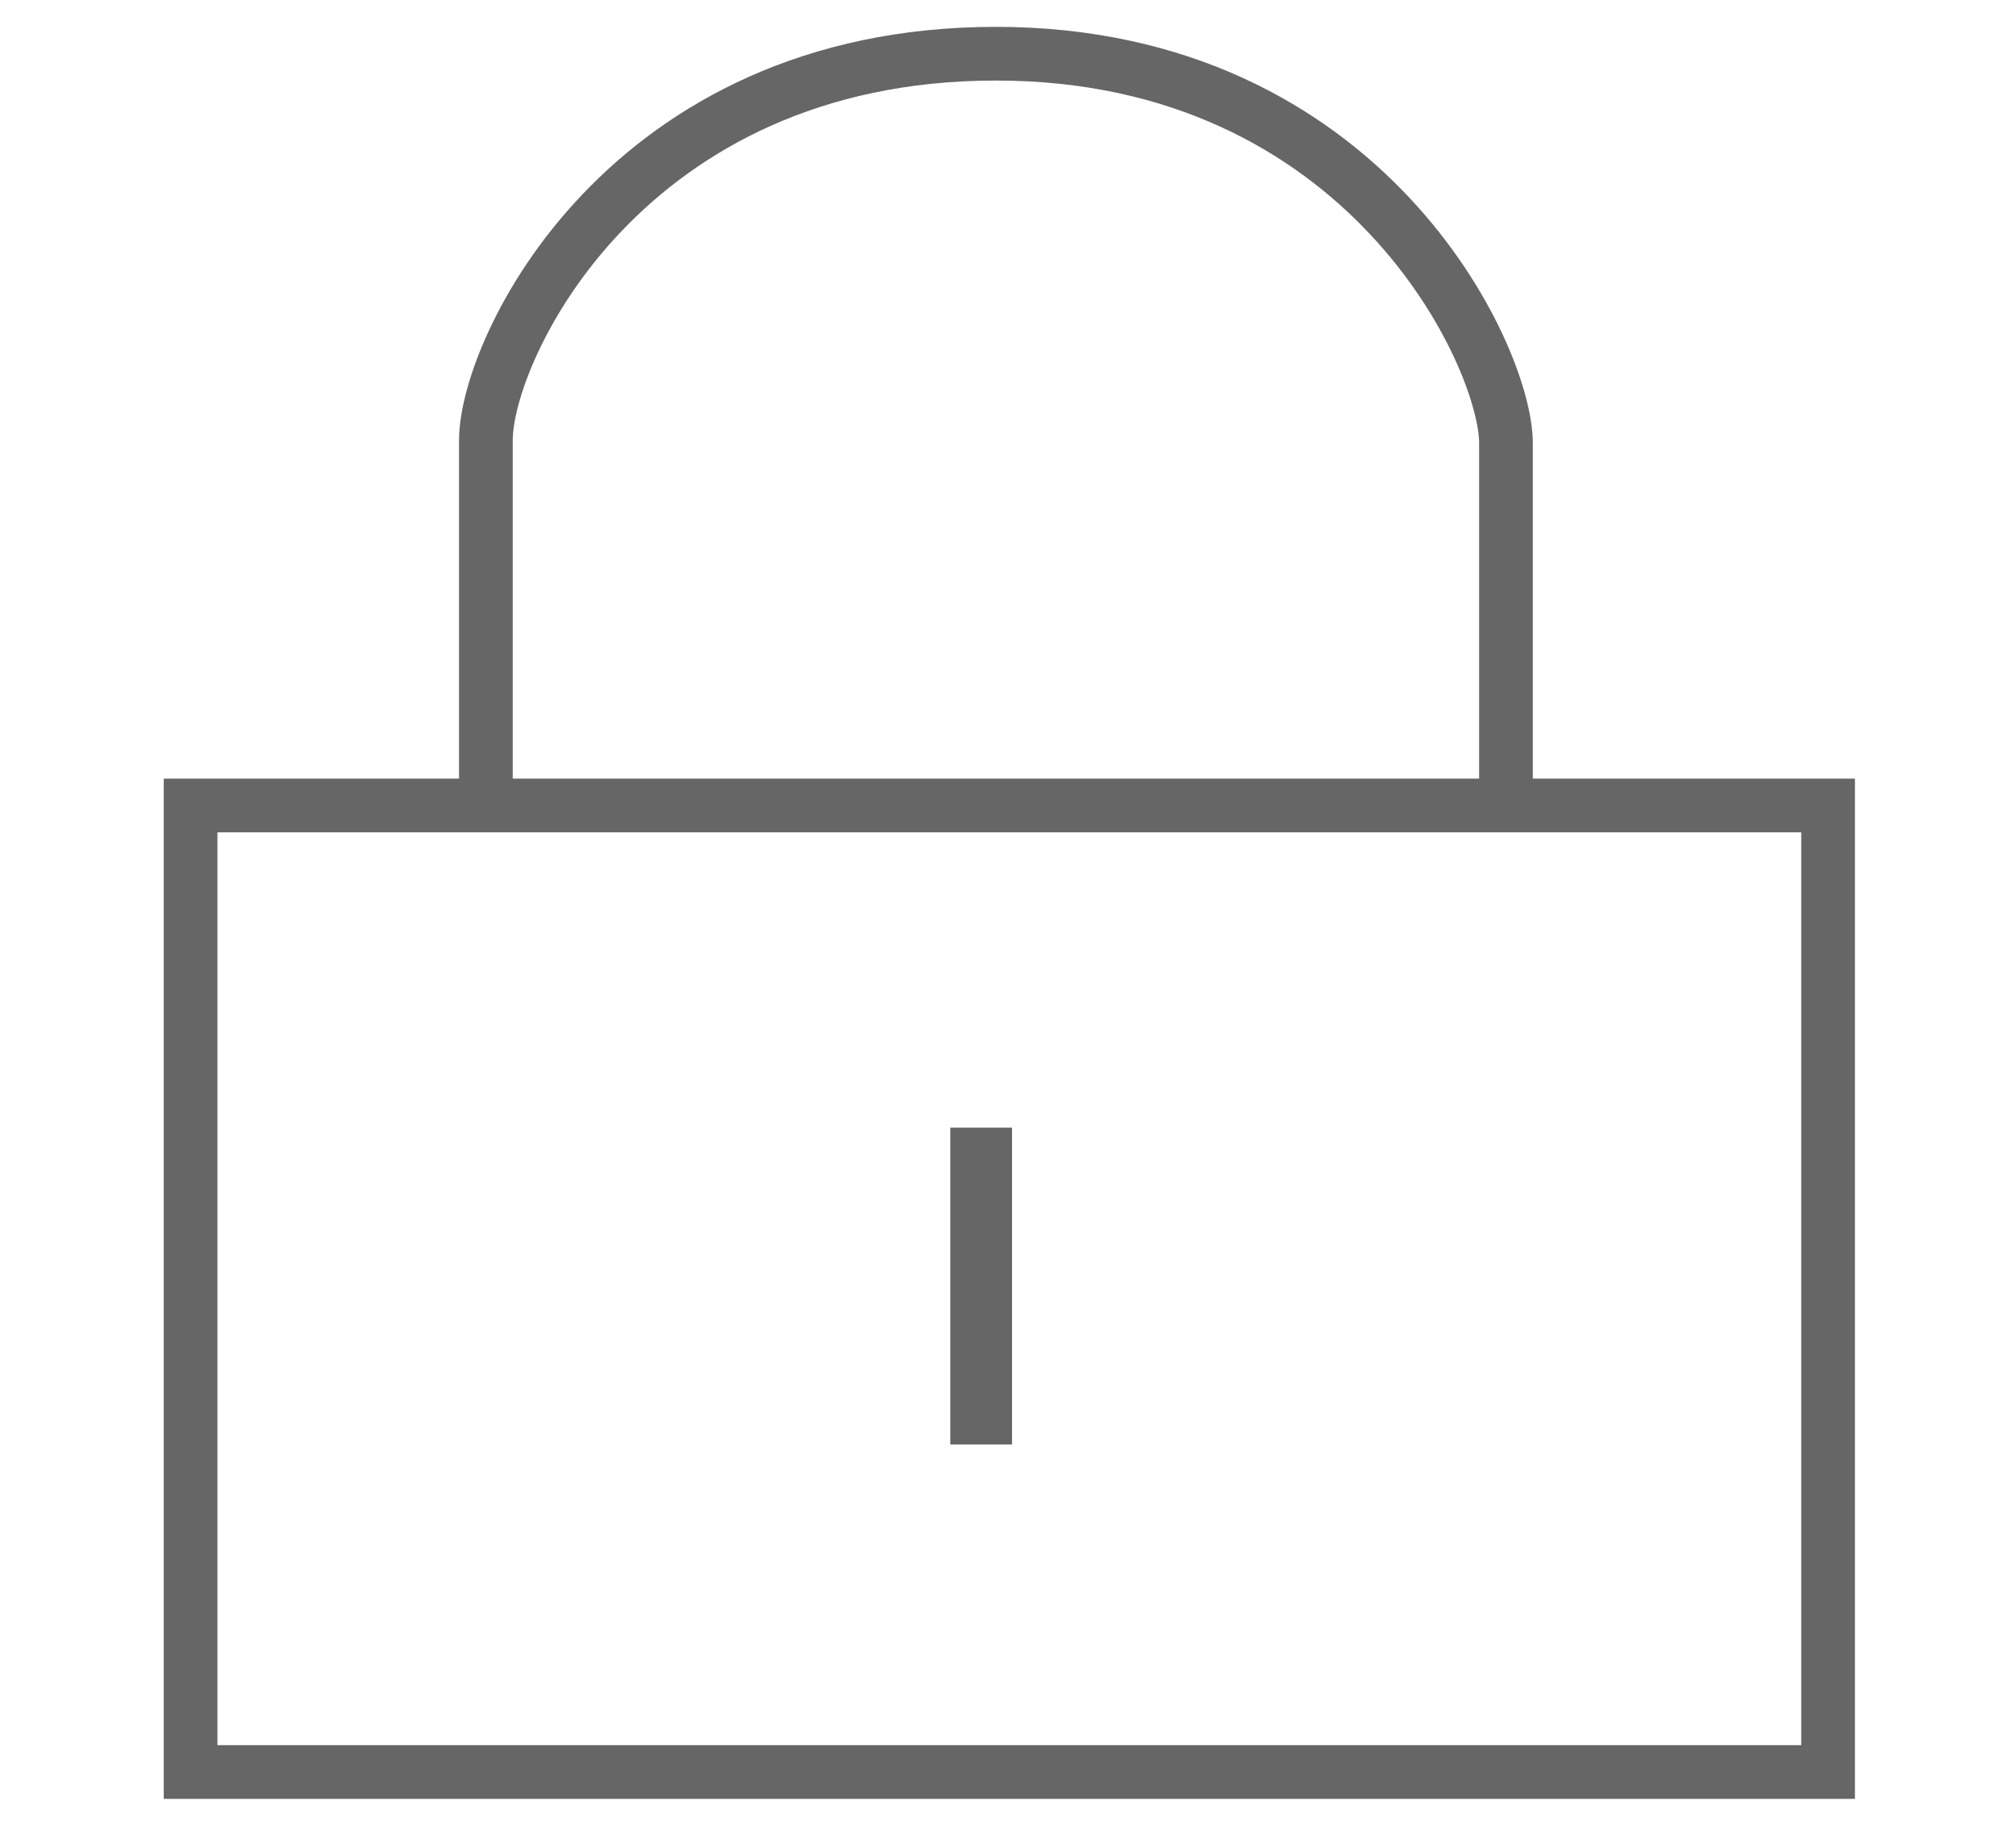
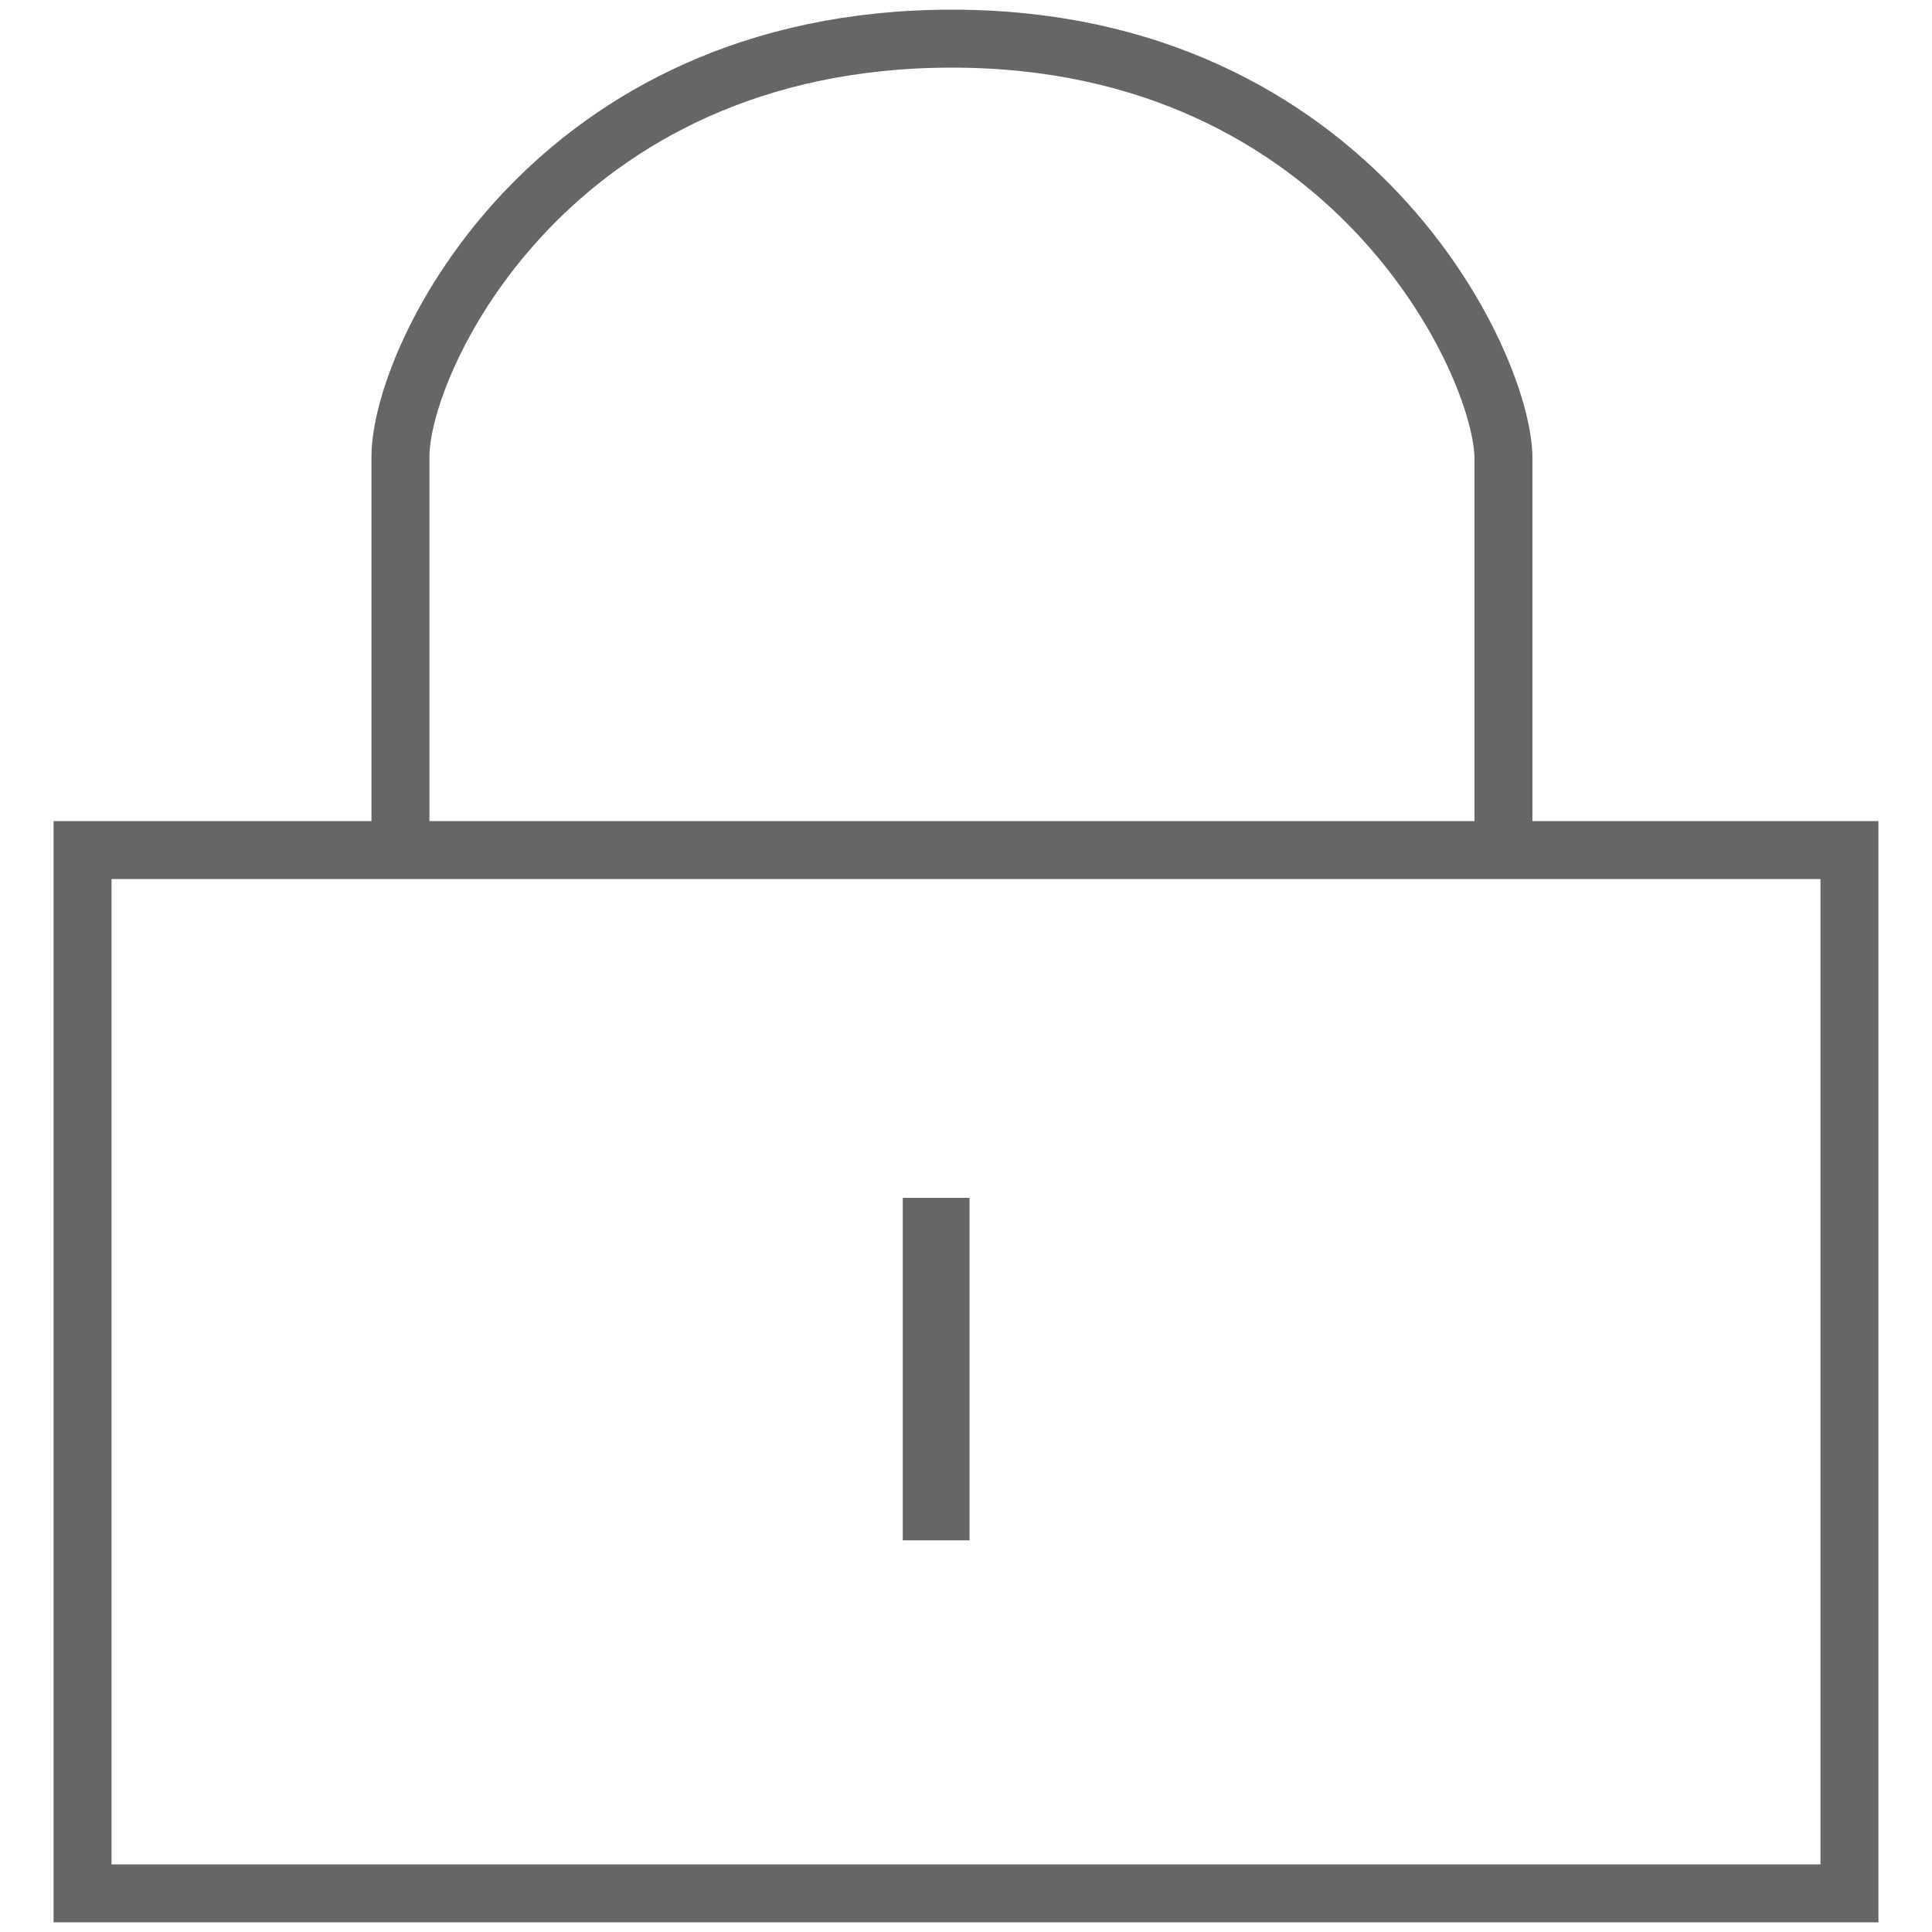
- <svg xmlns="http://www.w3.org/2000/svg" version="1.0" id="Layer_1" x="0px" y="0px" viewBox="0 0 75.1 68" style="enable-background:new 0 0 75.1 68;" xml:space="preserve">
+ <svg xmlns="http://www.w3.org/2000/svg" version="1.1" id="Layer_1" x="0px" y="0px" viewBox="0 0 110 110" style="enable-background:new 0 0 110 110;" xml:space="preserve">
+   <style type="text/css">
+ 	.st0{fill:none;stroke:#666666;stroke-width:3.3;stroke-miterlimit:10;}
+ 	.st1{fill:#666666;}
+ </style>
  <g>
-     <rect id="XMLID_16_" x="7.1" y="30" style="fill:none;stroke:#666666;stroke-width:2;stroke-miterlimit:10;" width="61" height="36" />
-     <path id="XMLID_15_" style="fill:none;stroke:#666666;stroke-width:2;stroke-miterlimit:10;" d="M18.1,30c0,0,0-10.2,0-13.6   S23.3,2,37.1,2s19,11.3,19,14.5c0,2.6,0,13.6,0,13.6" />
-     <rect id="XMLID_14_" x="35.4" y="42" style="fill:#666666;" width="2.3" height="11.8" />
+     <rect id="XMLID_16_" x="4.7" y="48.4" class="st0" width="100.6" height="59.4" />
+     <path id="XMLID_15_" class="st0" d="M22.8,48.4c0,0,0-16.8,0-22.4S31.4,2.2,54.2,2.2s31.4,18.6,31.4,23.9c0,4.3,0,22.4,0,22.4" />
+     <rect id="XMLID_14_" x="51.4" y="68.2" class="st1" width="3.8" height="19.5" />
  </g>
-   <g>
- </g>
-   <g>
- </g>
-   <g>
- </g>
-   <g>
- </g>
-   <g>
- </g>
-   <g>
- </g>
-   <g>
- </g>
-   <g>
- </g>
-   <g>
- </g>
-   <g>
- </g>
-   <g>
- </g>
-   <g>
- </g>
-   <g>
- </g>
-   <g>
- </g>
-   <g>
- </g>
</svg>
